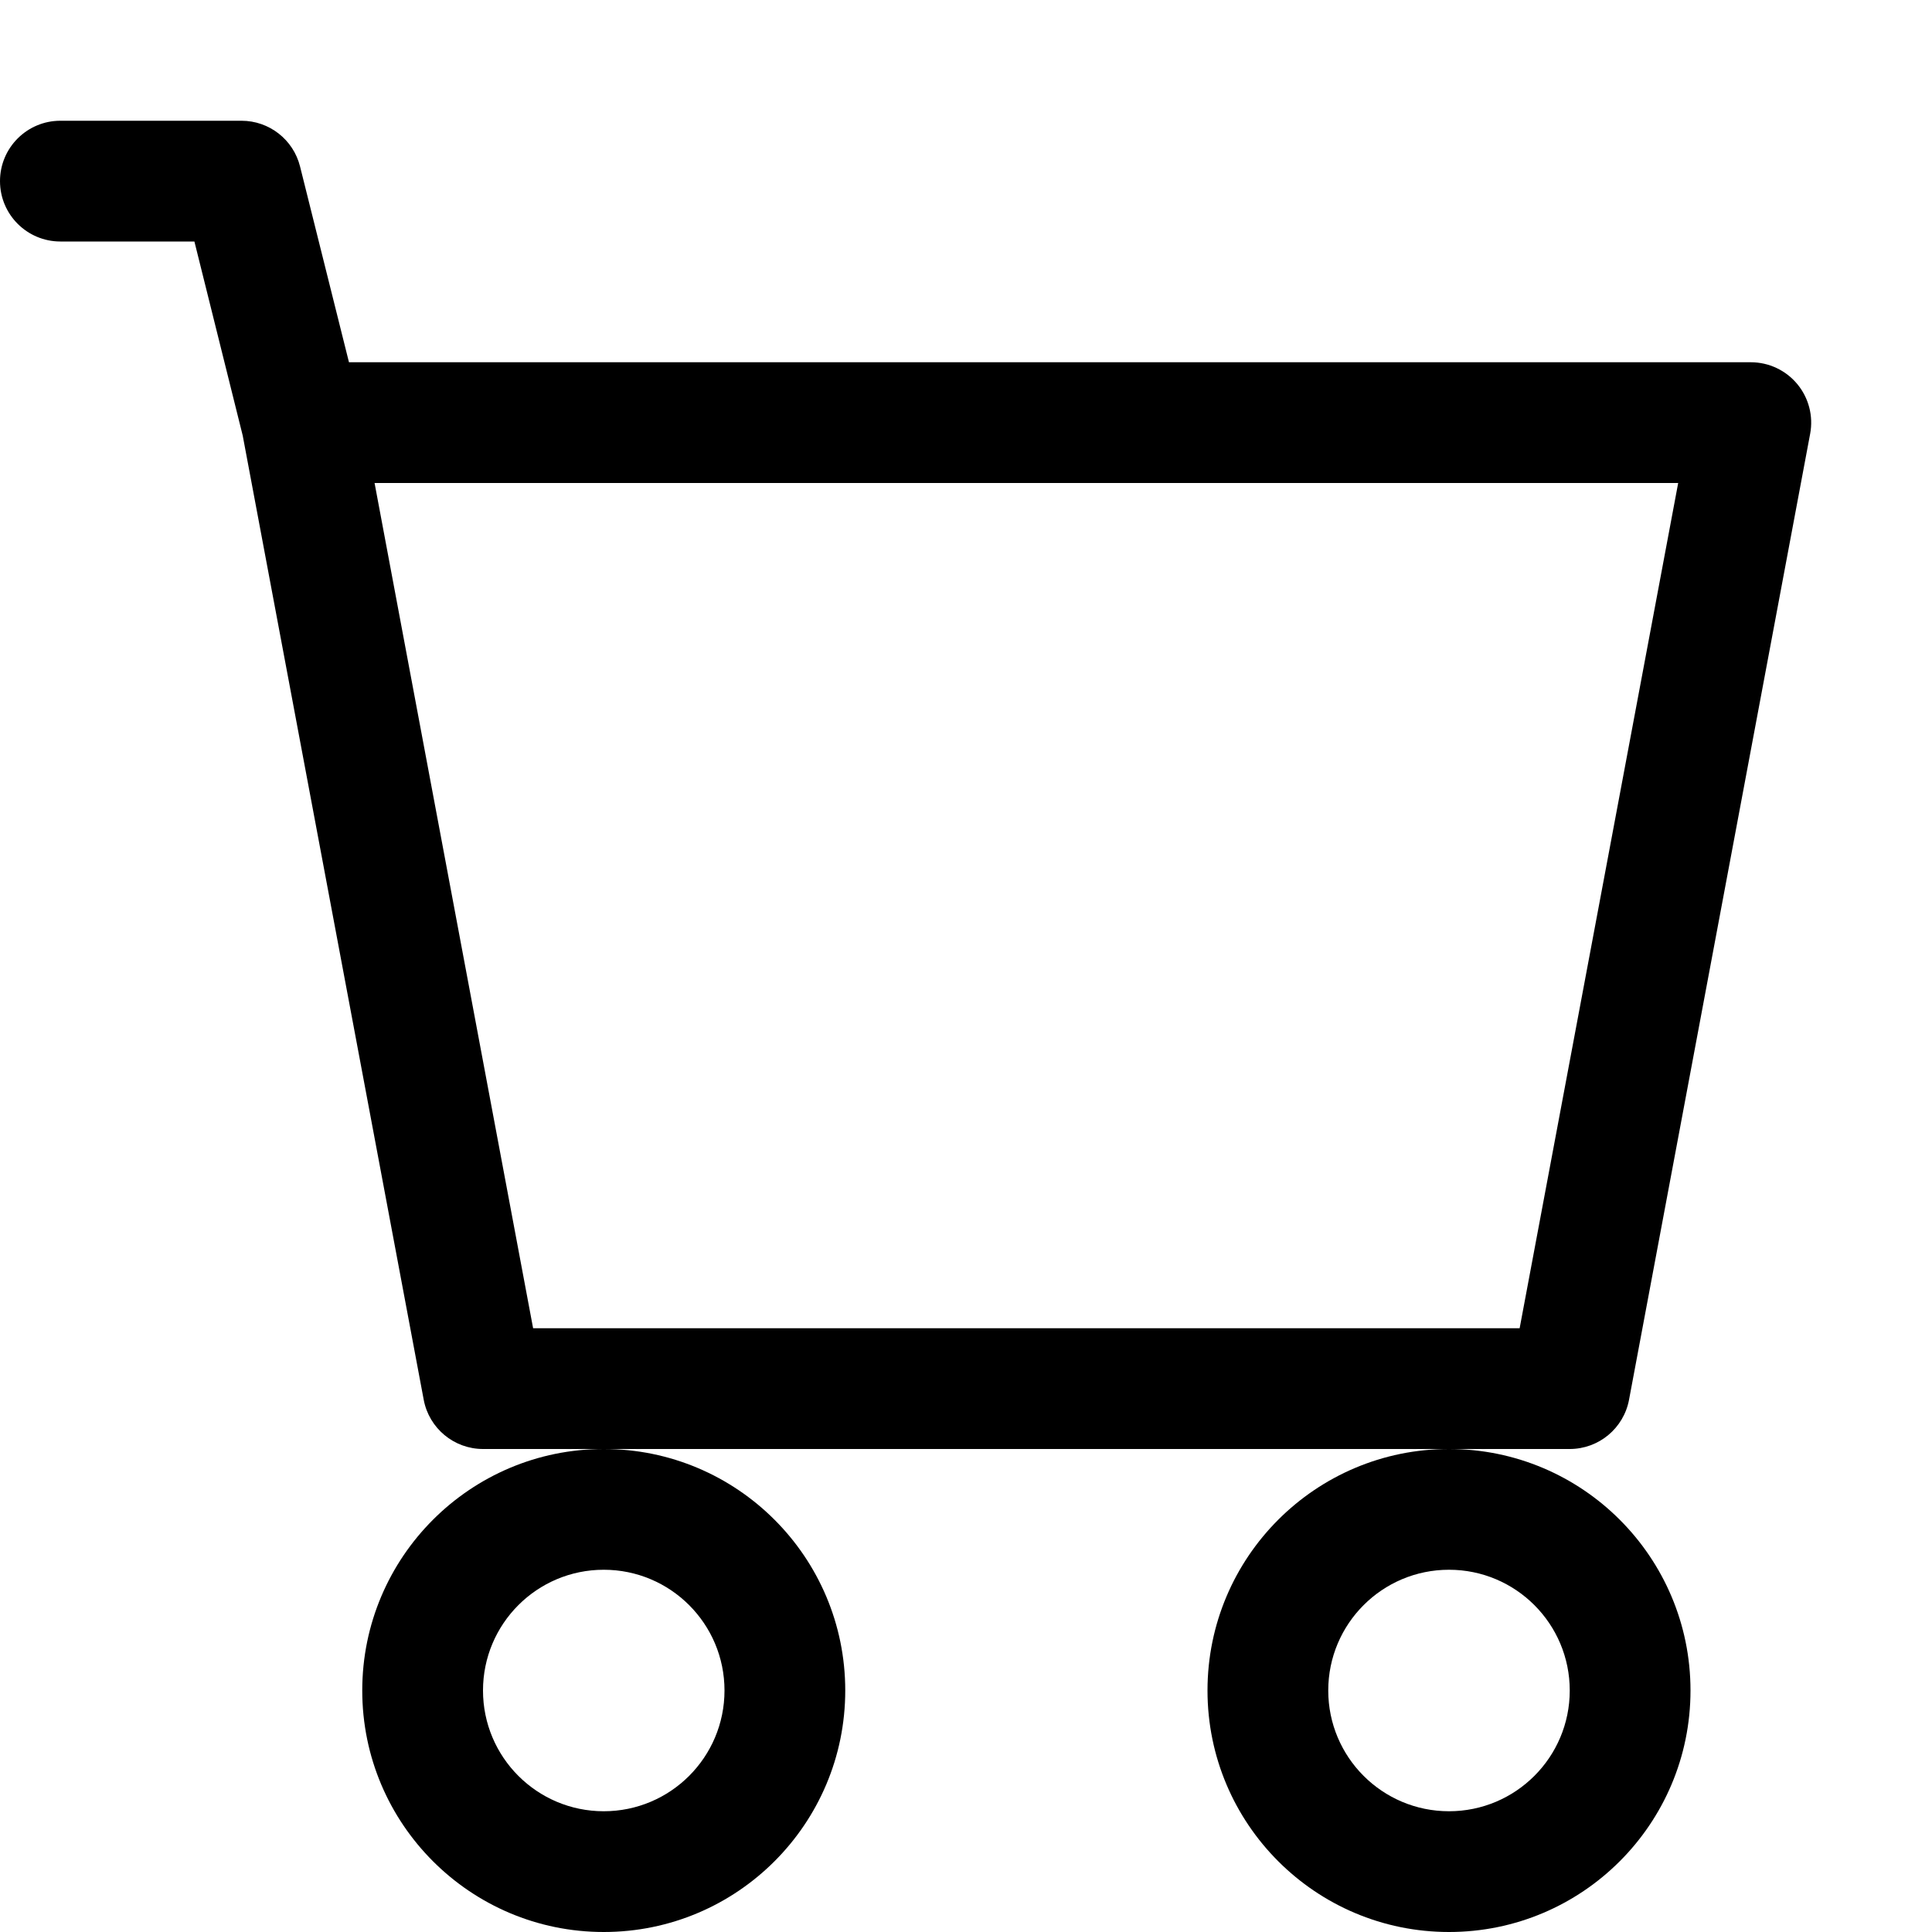
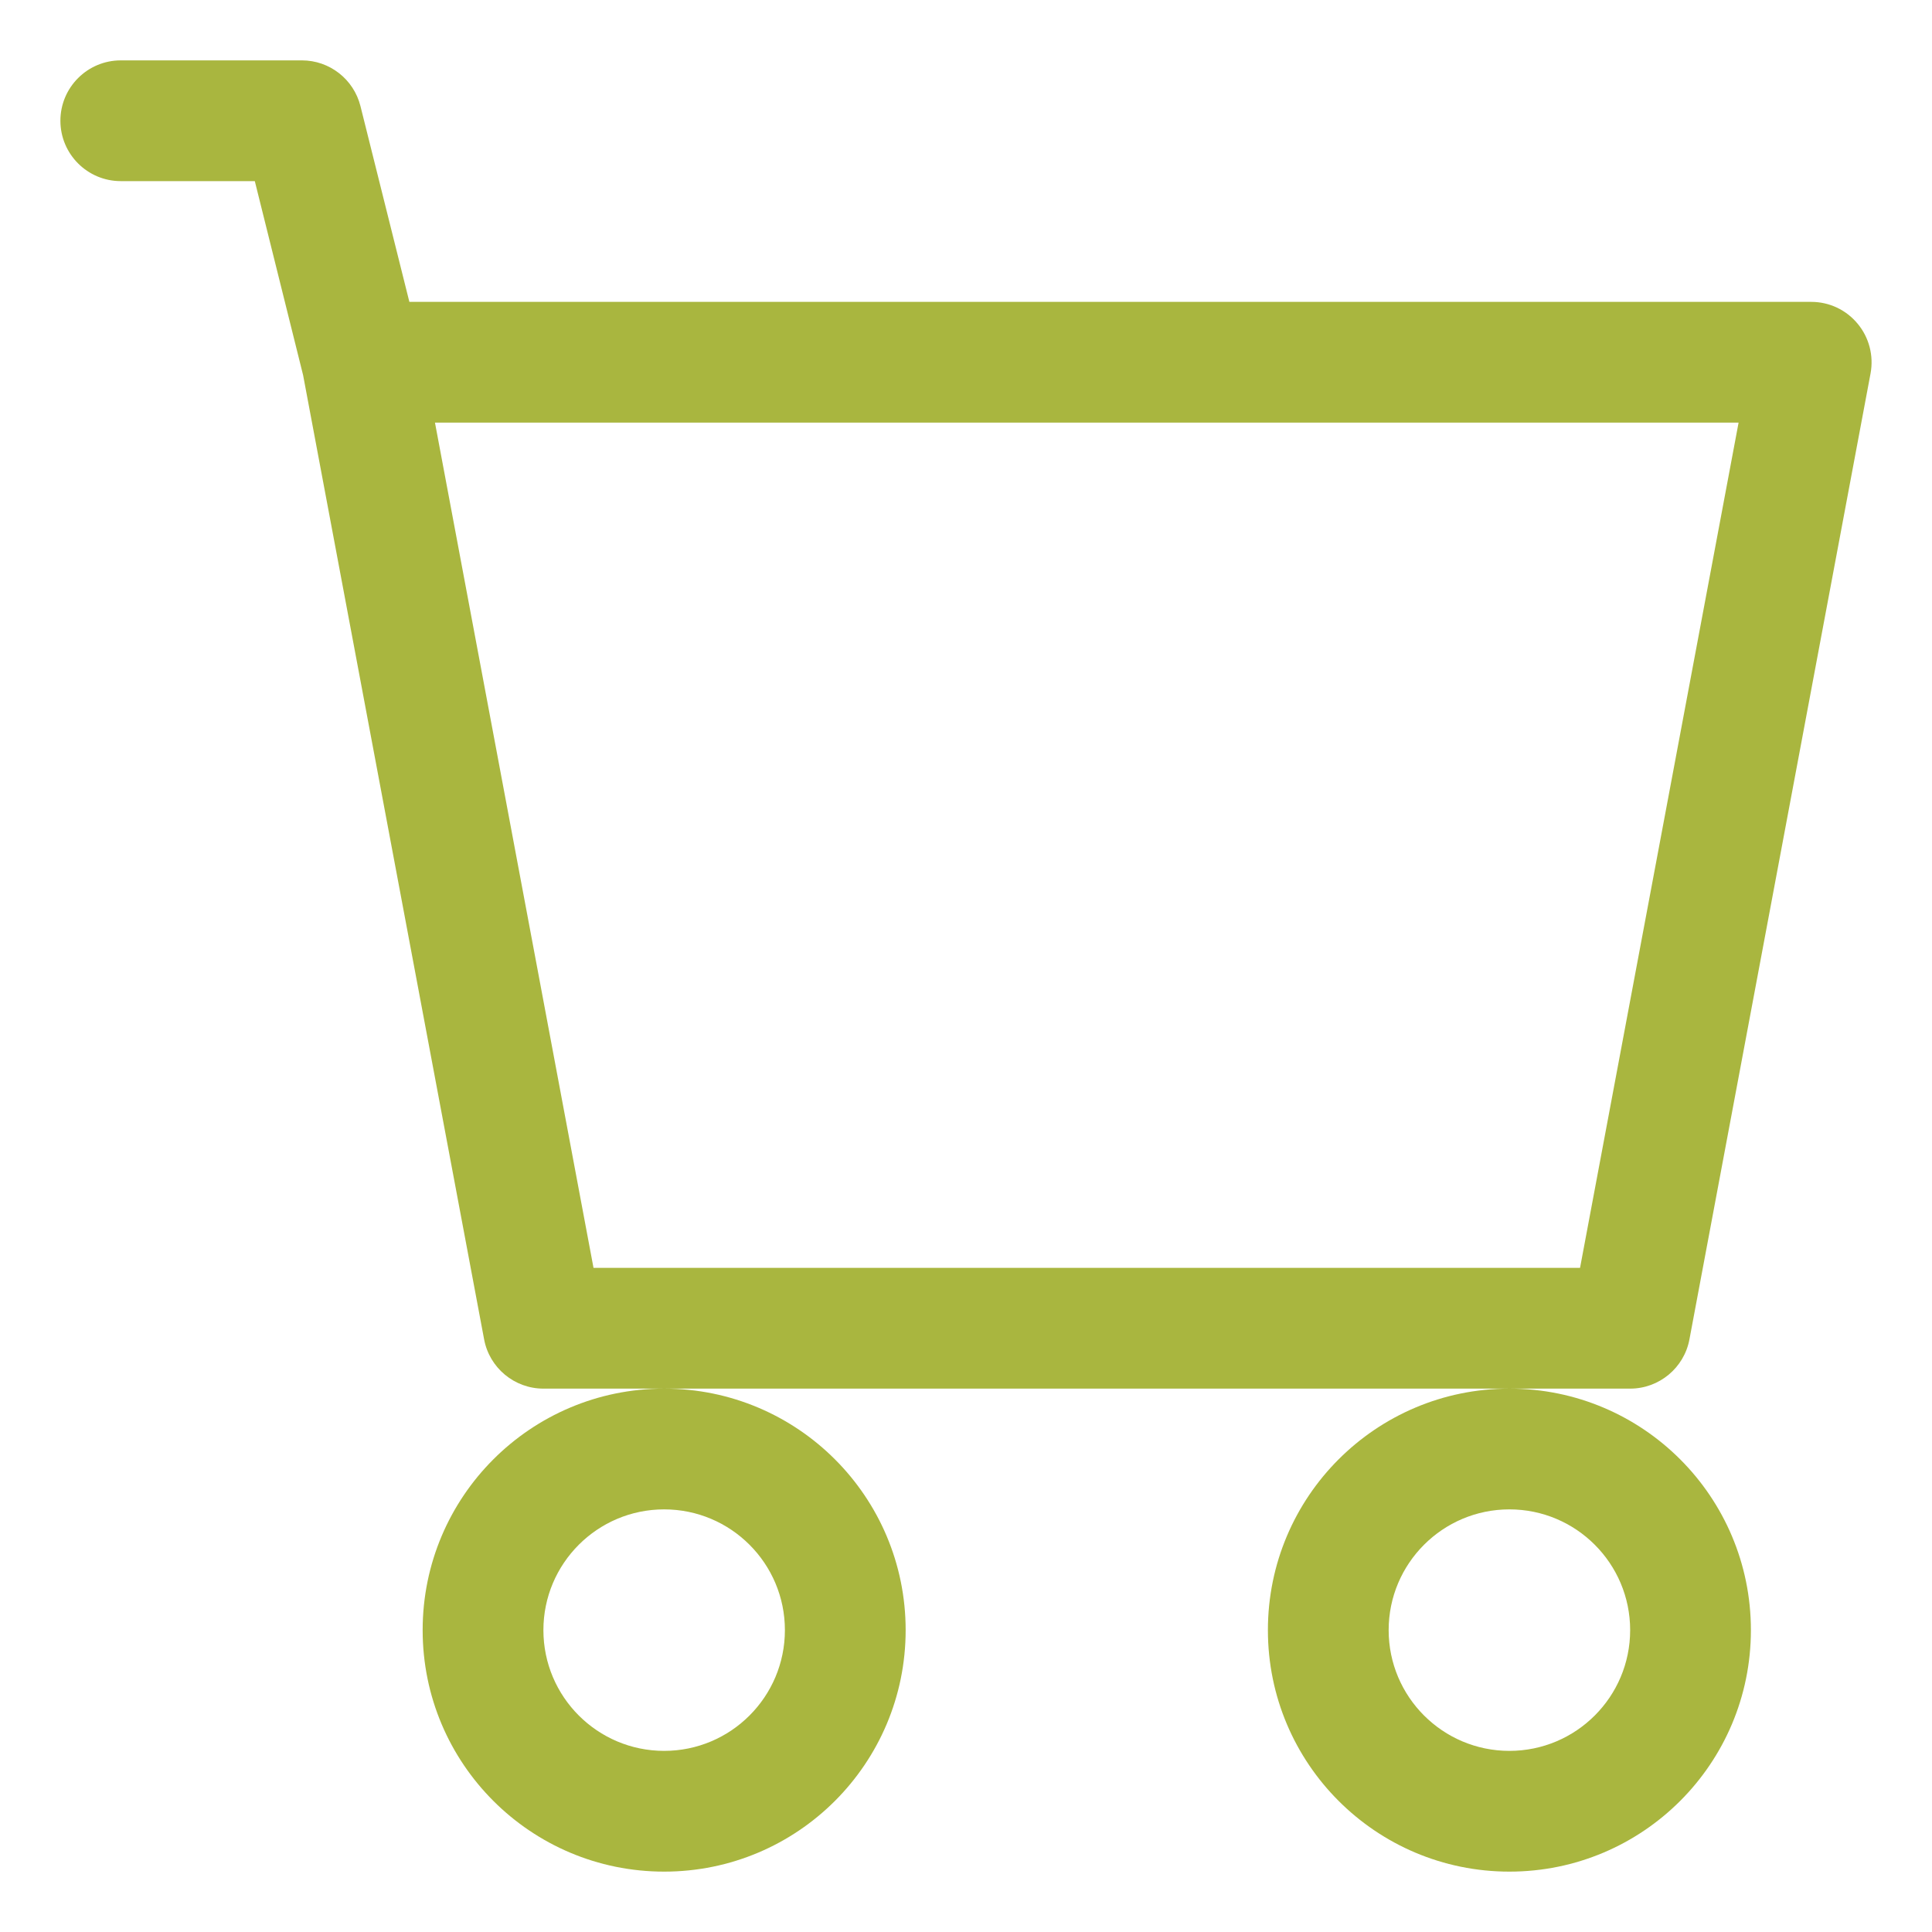
- <svg xmlns="http://www.w3.org/2000/svg" width="16" height="16" fill="currentColor" class="bi bi-cart" viewBox="0 0 16 16">
-   <path d="M0 1.5A.5.5 0 0 1 .5 1H2a.5.5 0 0 1 .485.379L2.89 3H14.5a.5.5 0 0 1 .491.592l-1.5 8A.5.5 0 0 1 13 12H4a.5.5 0 0 1-.491-.408L2.01 3.607 1.61 2H.5a.5.5 0 0 1-.5-.5zM3.102 4l1.313 7h8.17l1.313-7H3.102zM5 12a2 2 0 1 0 0 4 2 2 0 0 0 0-4zm7 0a2 2 0 1 0 0 4 2 2 0 0 0 0-4zm-7 1a1 1 0 1 1 0 2 1 1 0 0 1 0-2zm7 0a1 1 0 1 1 0 2 1 1 0 0 1 0-2z" />
+ <svg xmlns="http://www.w3.org/2000/svg" version="1.1" width="16" height="16" viewBox="0,0,256,256">
+   <g fill="#a9b63f" fill-rule="nonzero" stroke="none" stroke-width="1" stroke-linecap="butt" stroke-linejoin="miter" stroke-miterlimit="10" stroke-dasharray="" stroke-dashoffset="0" font-family="none" font-weight="none" font-size="none" text-anchor="none" style="mix-blend-mode: normal">
+     <g transform="translate(8.00367,-8) scale(16,16)">
+       <path d="M0,1.5c0,-0.276 0.224,-0.5 0.5,-0.5h1.5c0.229,0 0.429,0.156 0.485,0.379l0.405,1.621h11.61c0.149,0 0.289,0.066 0.384,0.181c0.095,0.114 0.134,0.265 0.107,0.411l-1.5,8c-0.044,0.236 -0.251,0.408 -0.491,0.408h-9c-0.24,-0 -0.447,-0.172 -0.491,-0.408l-1.499,-7.985l-0.4,-1.607h-1.11c-0.276,0 -0.5,-0.224 -0.5,-0.5zM3.102,4l1.313,7h8.17l1.313,-7zM5,12c-1.105,0 -2,0.895 -2,2c0,1.105 0.895,2 2,2c1.105,0 2,-0.895 2,-2c0,-1.105 -0.895,-2 -2,-2zM12,12c-1.105,0 -2,0.895 -2,2c0,1.105 0.895,2 2,2c1.105,0 2,-0.895 2,-2c0,-1.105 -0.895,-2 -2,-2zM5,13c0.552,0 1,0.448 1,1c0,0.552 -0.448,1 -1,1c-0.552,0 -1,-0.448 -1,-1c0,-0.552 0.448,-1 1,-1zM12,13c0.552,0 1,0.448 1,1c0,0.552 -0.448,1 -1,1c-0.552,0 -1,-0.448 -1,-1c0,-0.552 0.448,-1 1,-1z" />
+     </g>
+   </g>
</svg>
